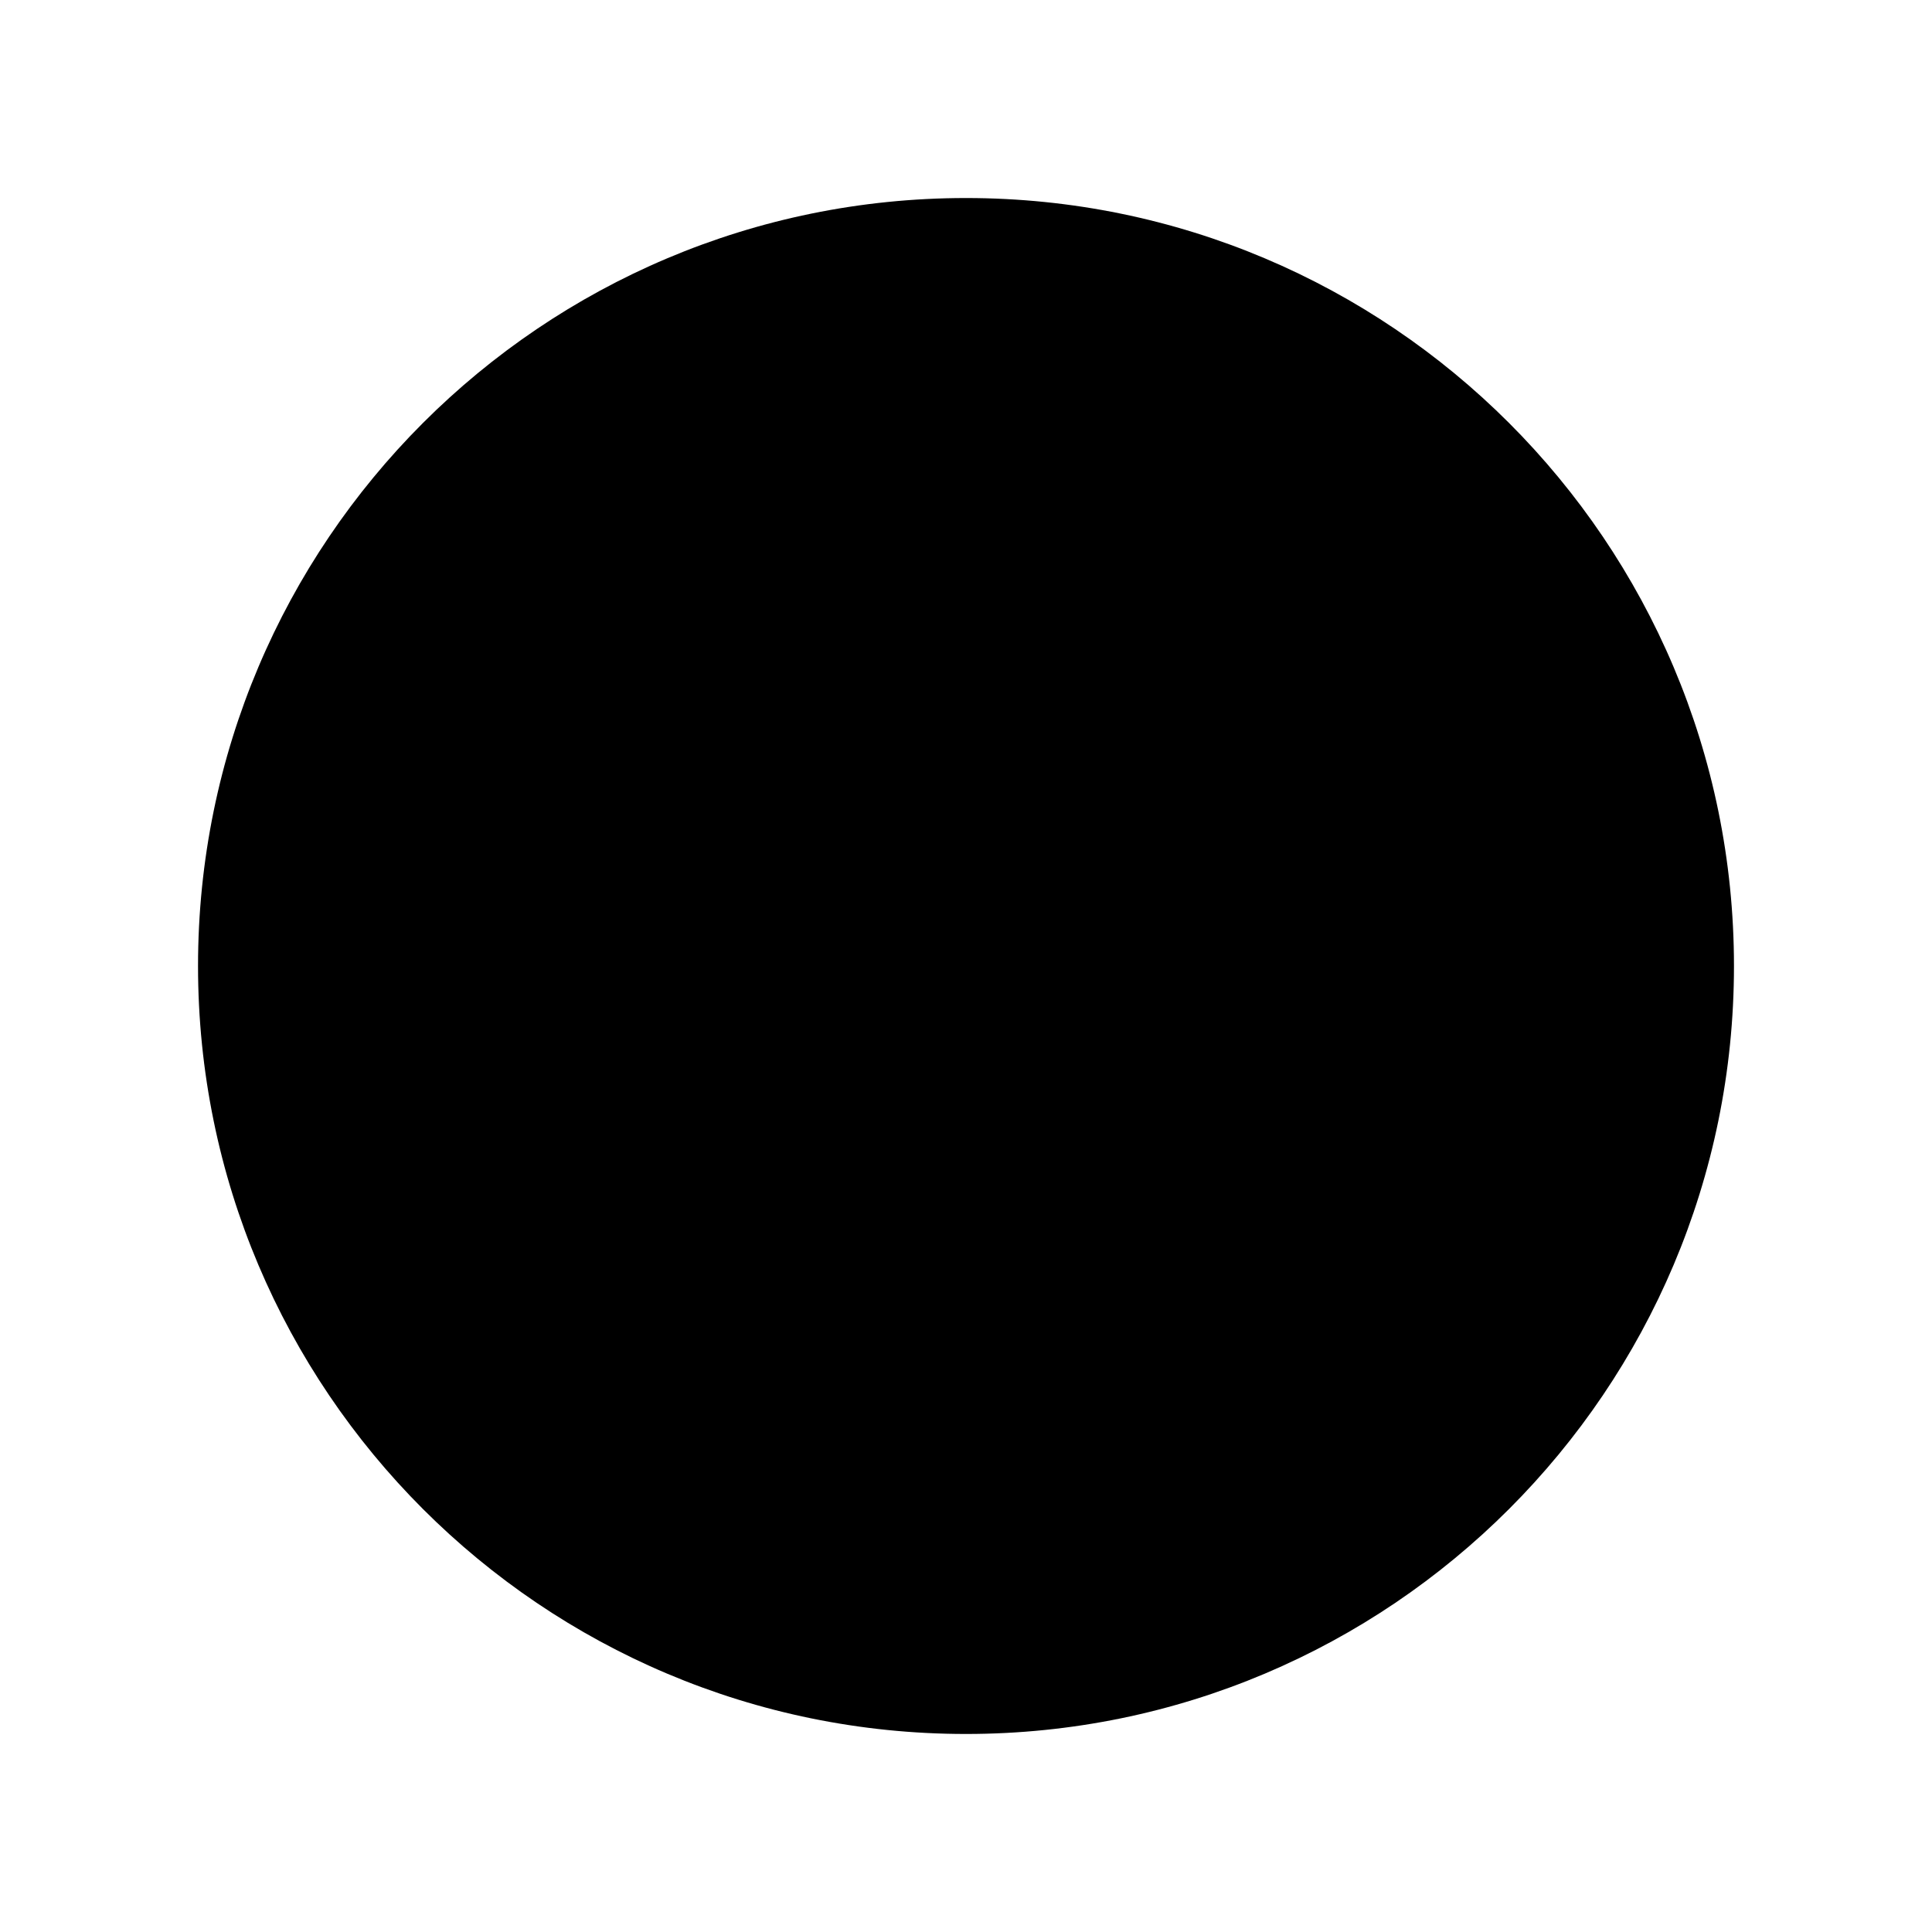
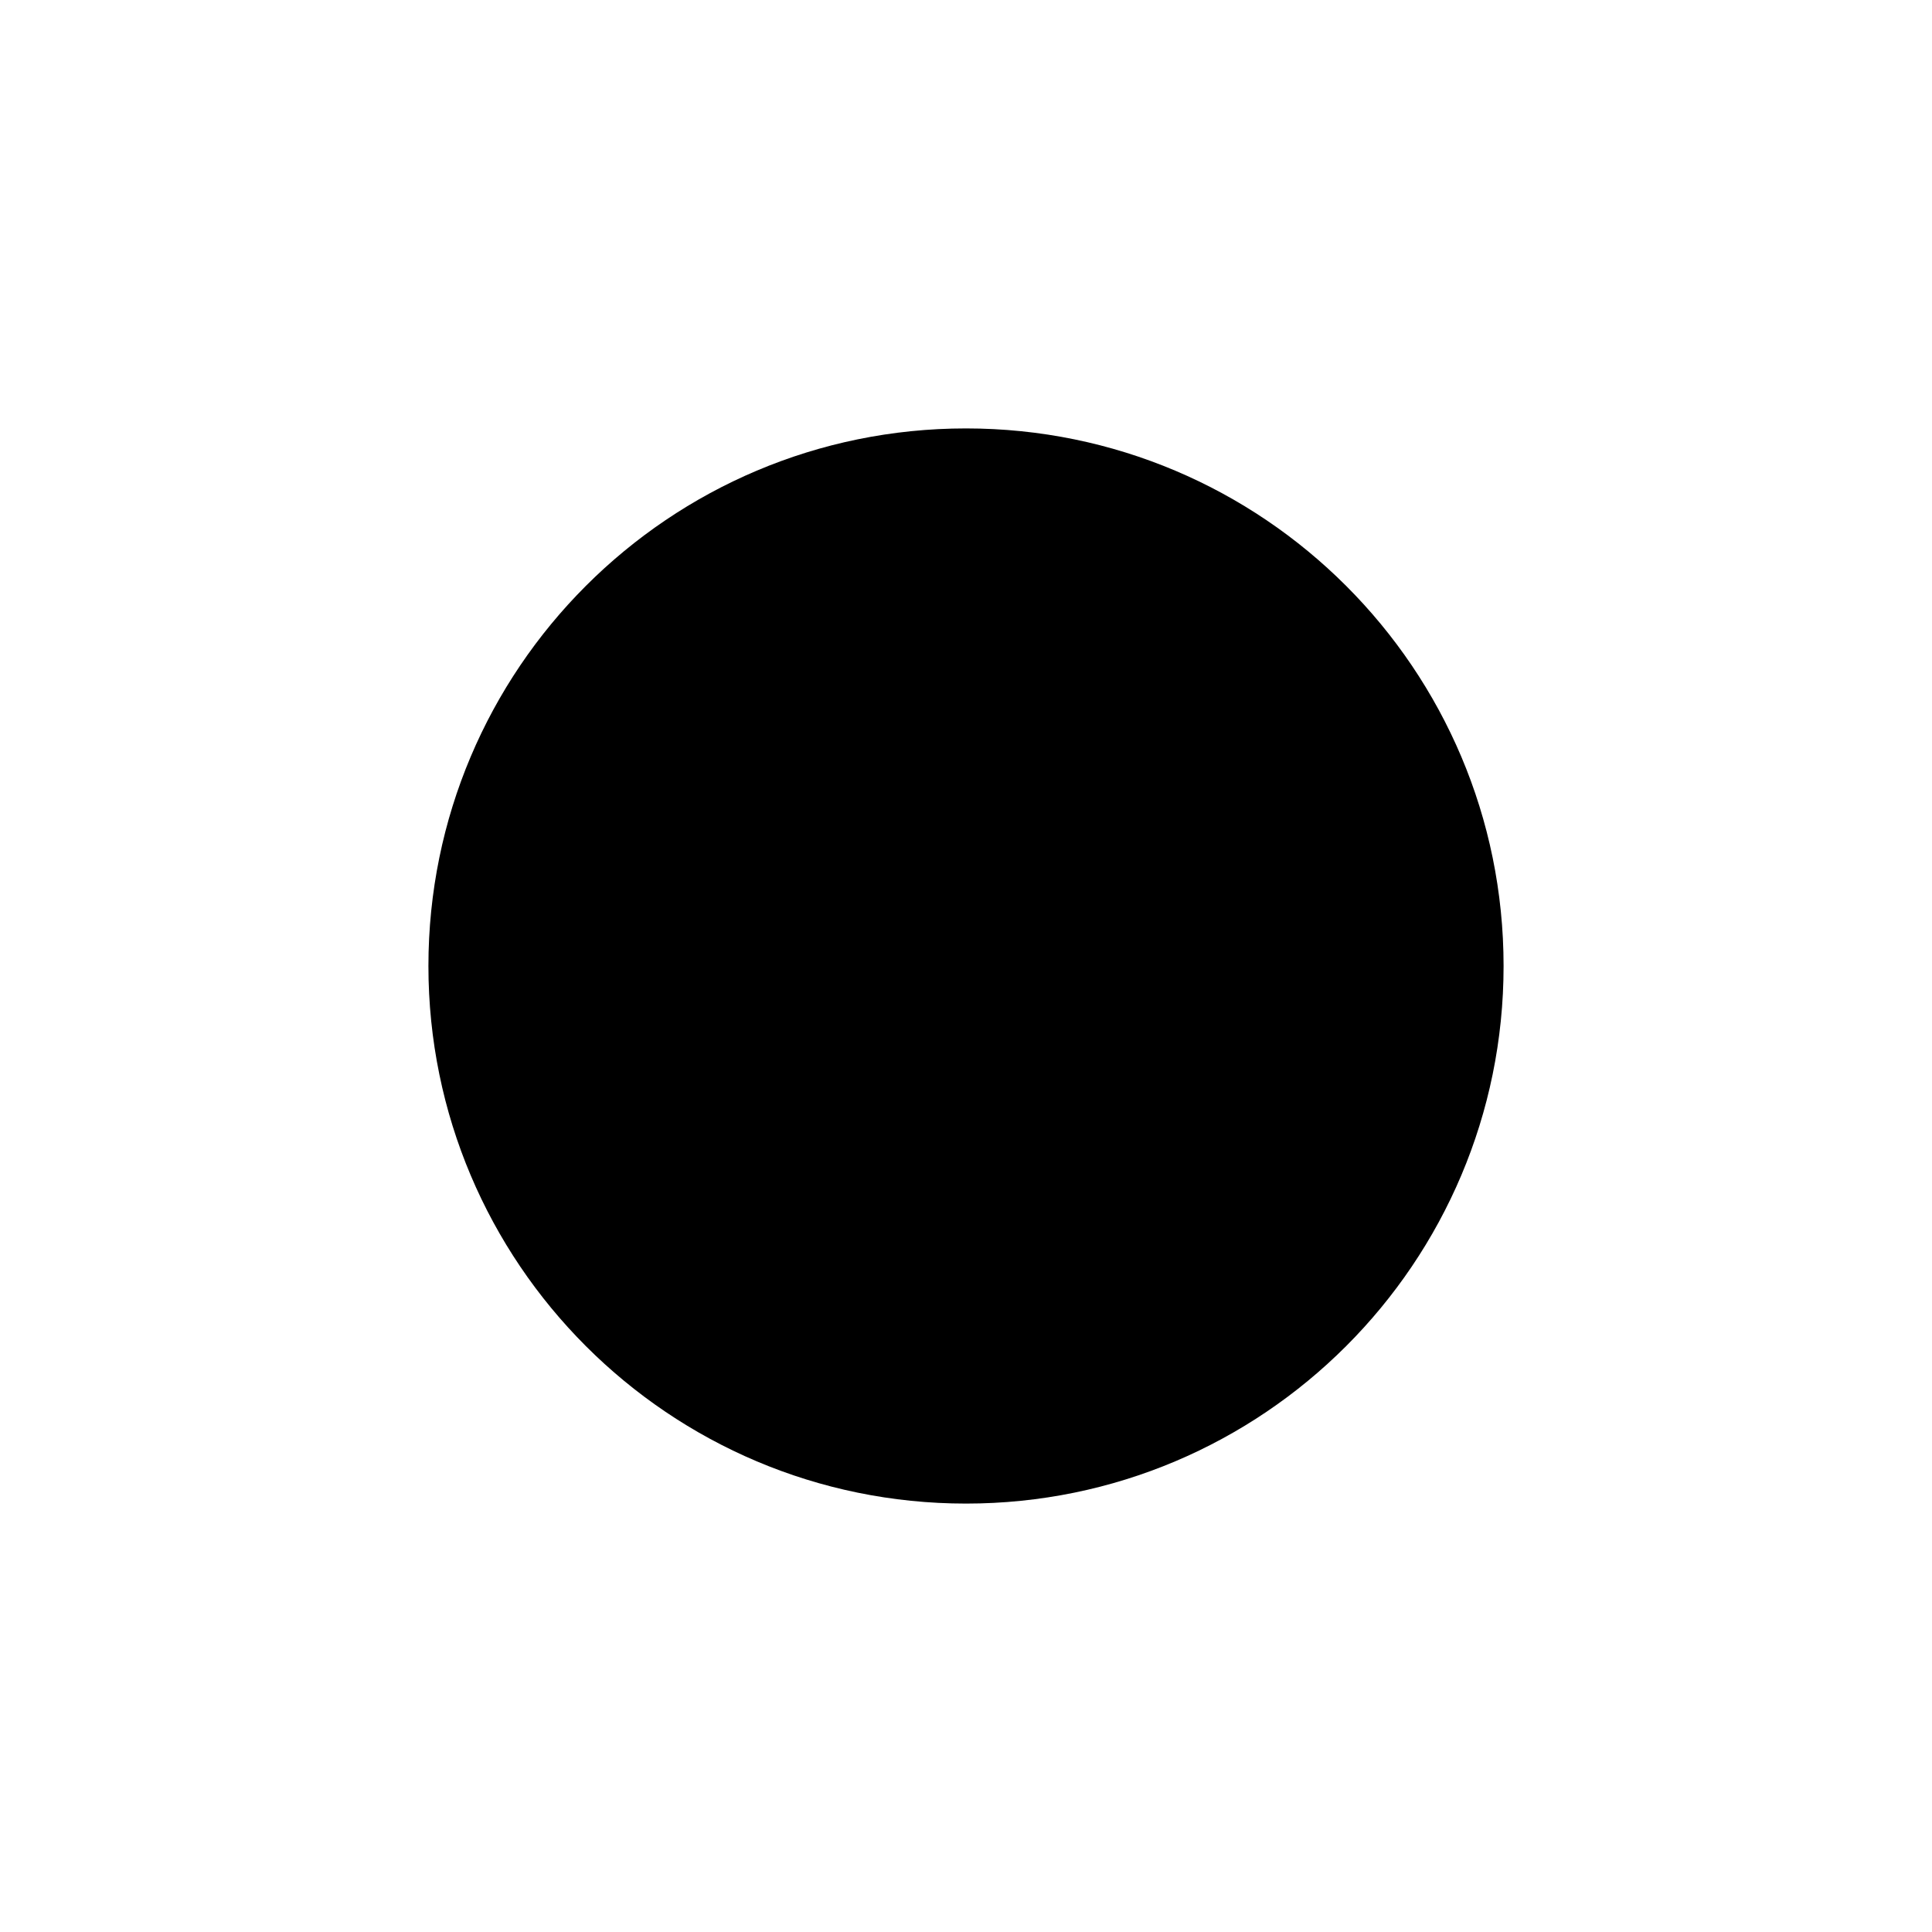
- <svg xmlns="http://www.w3.org/2000/svg" data-name="all icons" id="all_icons" viewBox="0 0 24 24">
+ <svg xmlns="http://www.w3.org/2000/svg" data-name="all icons" height="24" id="all_icons" viewBox="0 0 24 24" width="24">
  <g data-name="Layer 437" id="Layer_437">
    <g>
-       <rect fill="none" height="12" width="12" />
-       <path d="M12,2.46A9.54,9.54,0,1,1,2.46,12,9.54,9.54,0,0,1,12,2.46Z" />
+       <rect fill="none" height="24" width="24" />
+       <path d="M12,2.46A9.54,9.54,0,1,1,2.46,12,9.54,9.54,0,0,1,12,2.46Z" transform="translate(3.6 3.6) scale(0.7)" />
    </g>
  </g>
</svg>
